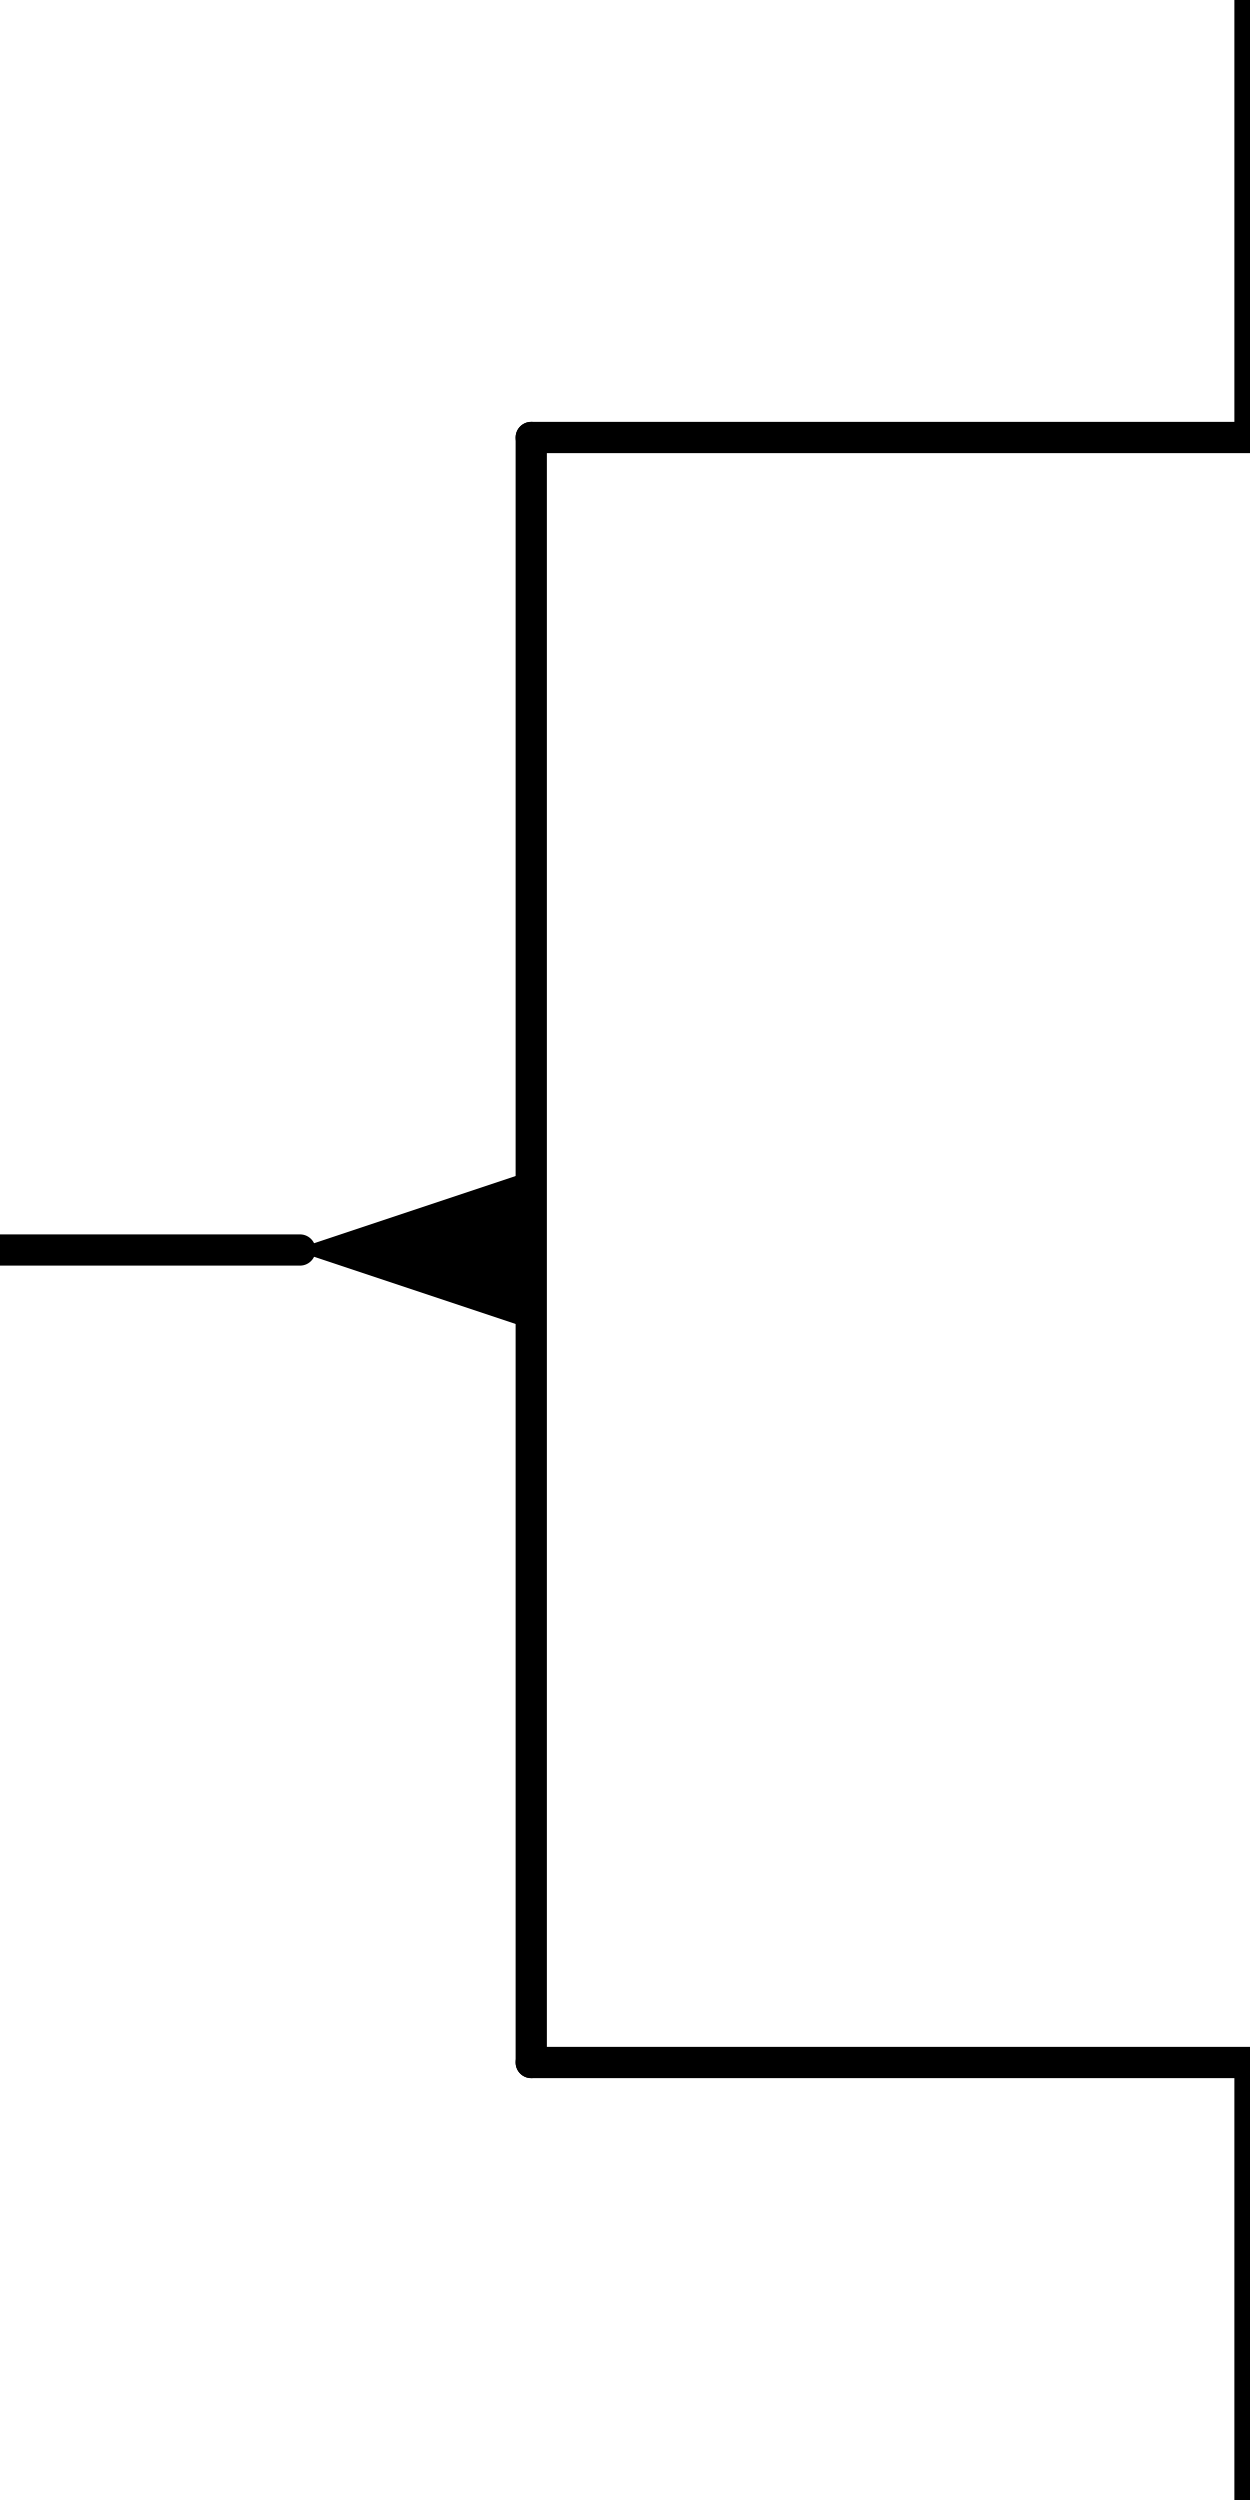
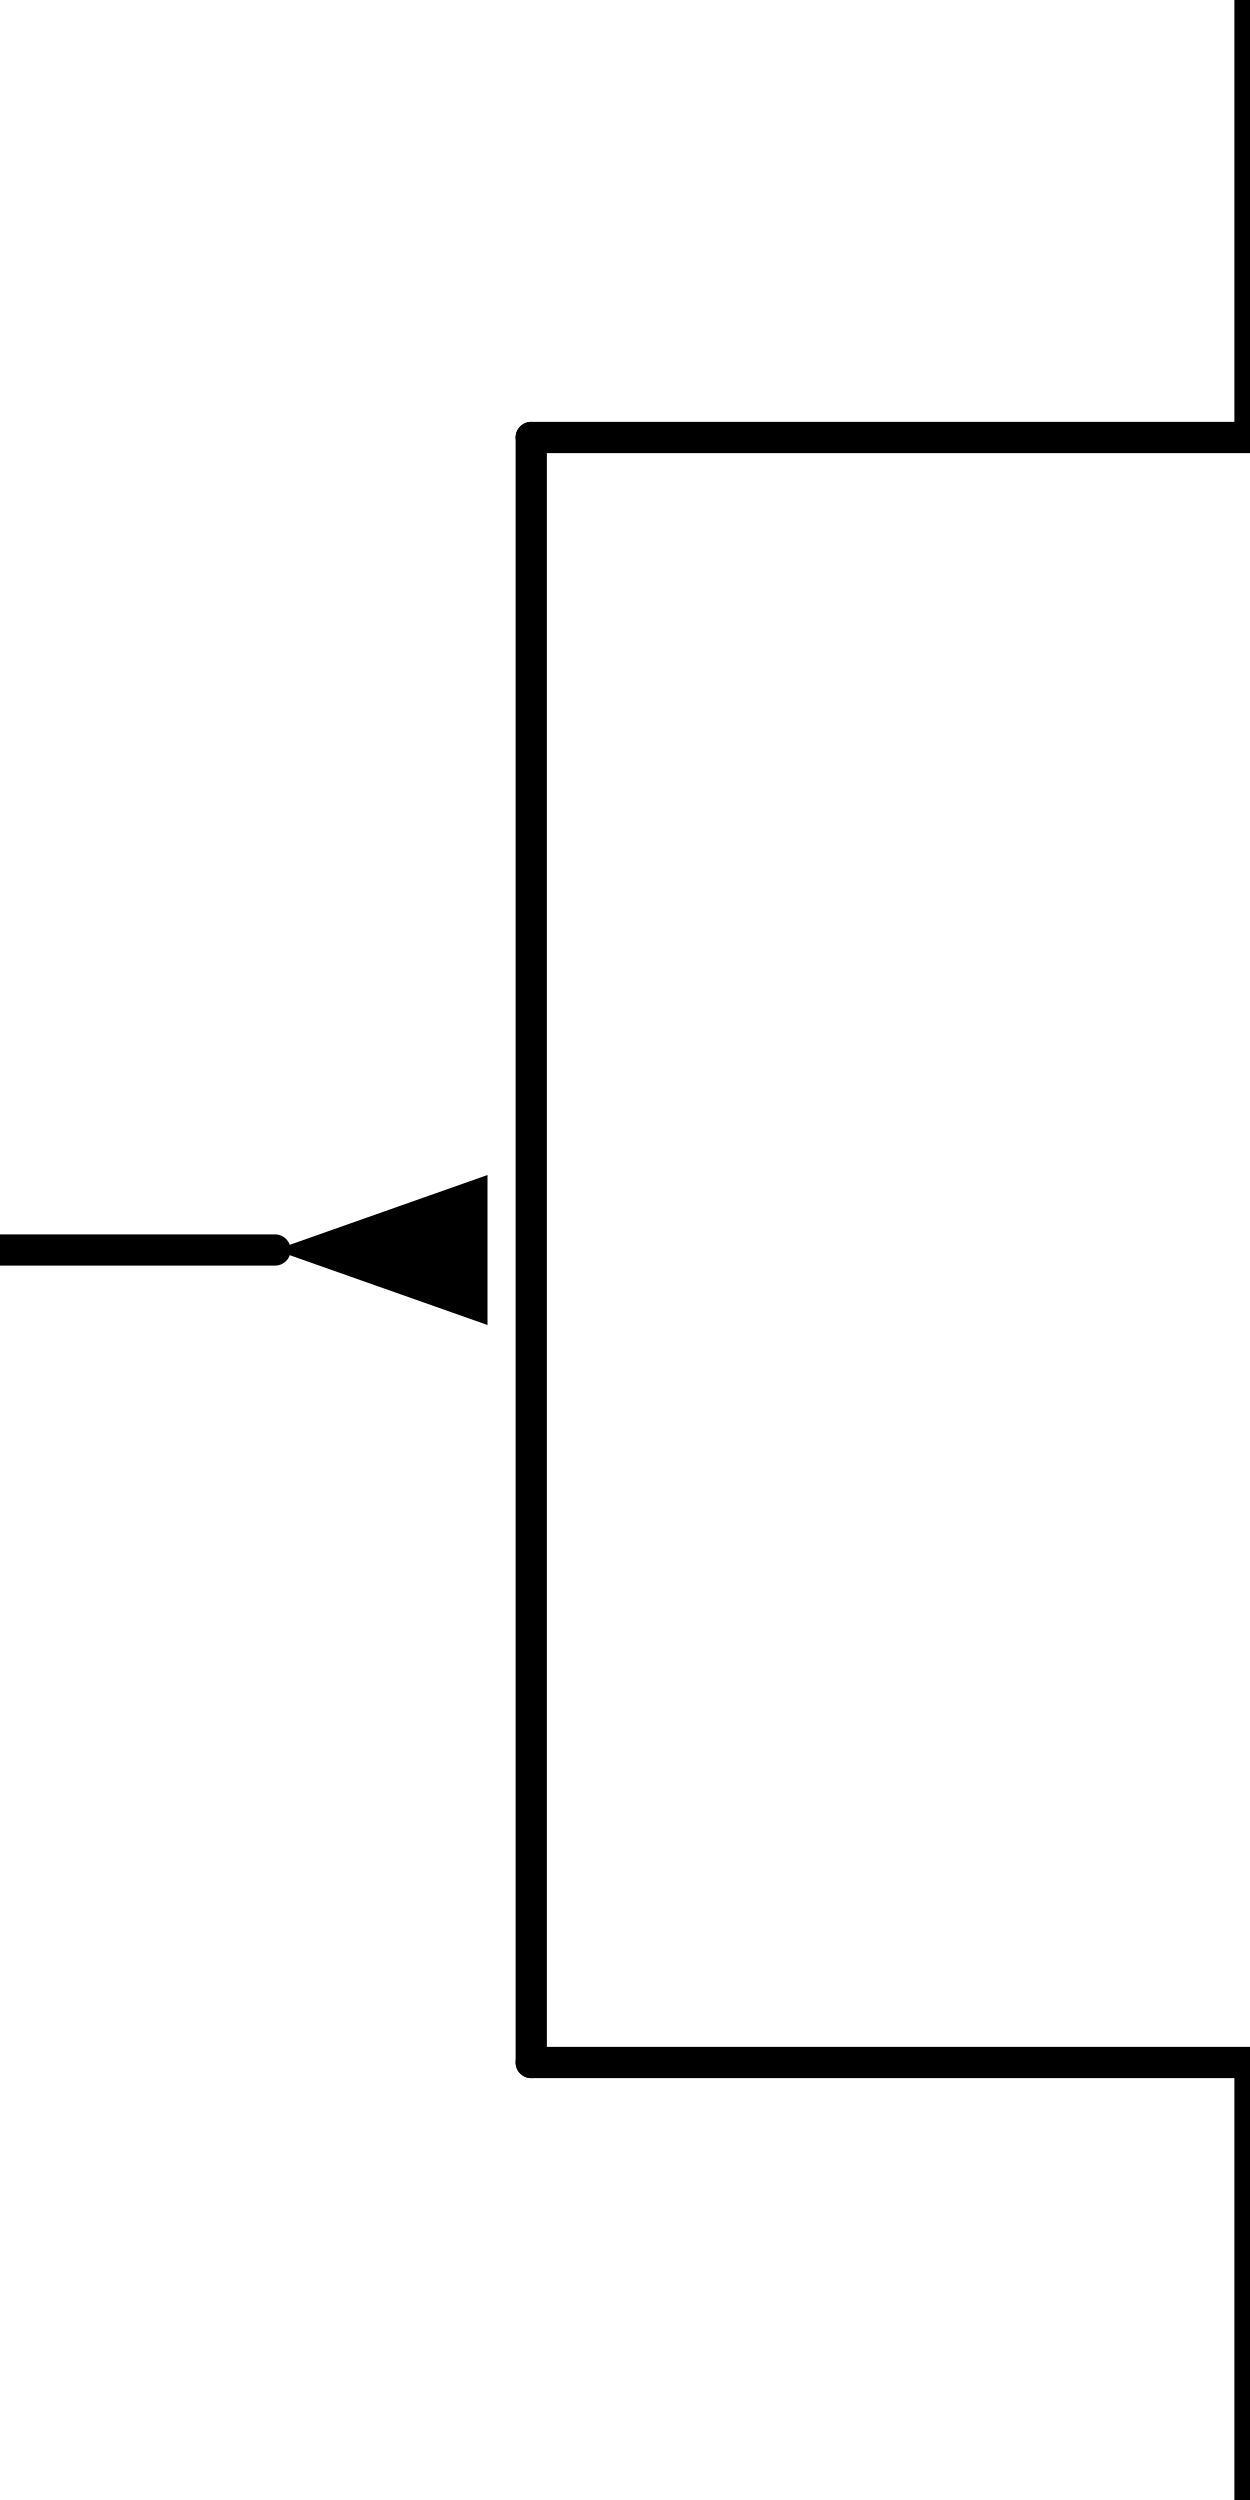
<svg xmlns="http://www.w3.org/2000/svg" viewBox="0 0 40 80">
-   <path d="M 0,40 H 9.6" fill="none" stroke="#000000" stroke-width="1" stroke-linecap="round" />
-   <path d="M 9.4,40 L 16.6,37.6 L 16.6,42.4 Z" fill="#000000" stroke="none" />
+   <path d="M 0,40 H 8.8" fill="none" stroke="#000000" stroke-width="1" stroke-linecap="round" />
+   <path d="M 8.8,40 L 15.6,37.6 L 15.6,42.4 Z" fill="#000000" stroke="none" />
  <path d="M 17,14 V 66" fill="none" stroke="#000000" stroke-width="1" stroke-linecap="round" />
  <path d="M 40,0 V 14 H 17" fill="none" stroke="#000000" stroke-width="1" stroke-linecap="round" stroke-linejoin="round" />
  <path d="M 40,80 V 66 H 17" fill="none" stroke="#000000" stroke-width="1" stroke-linecap="round" stroke-linejoin="round" />
</svg>
